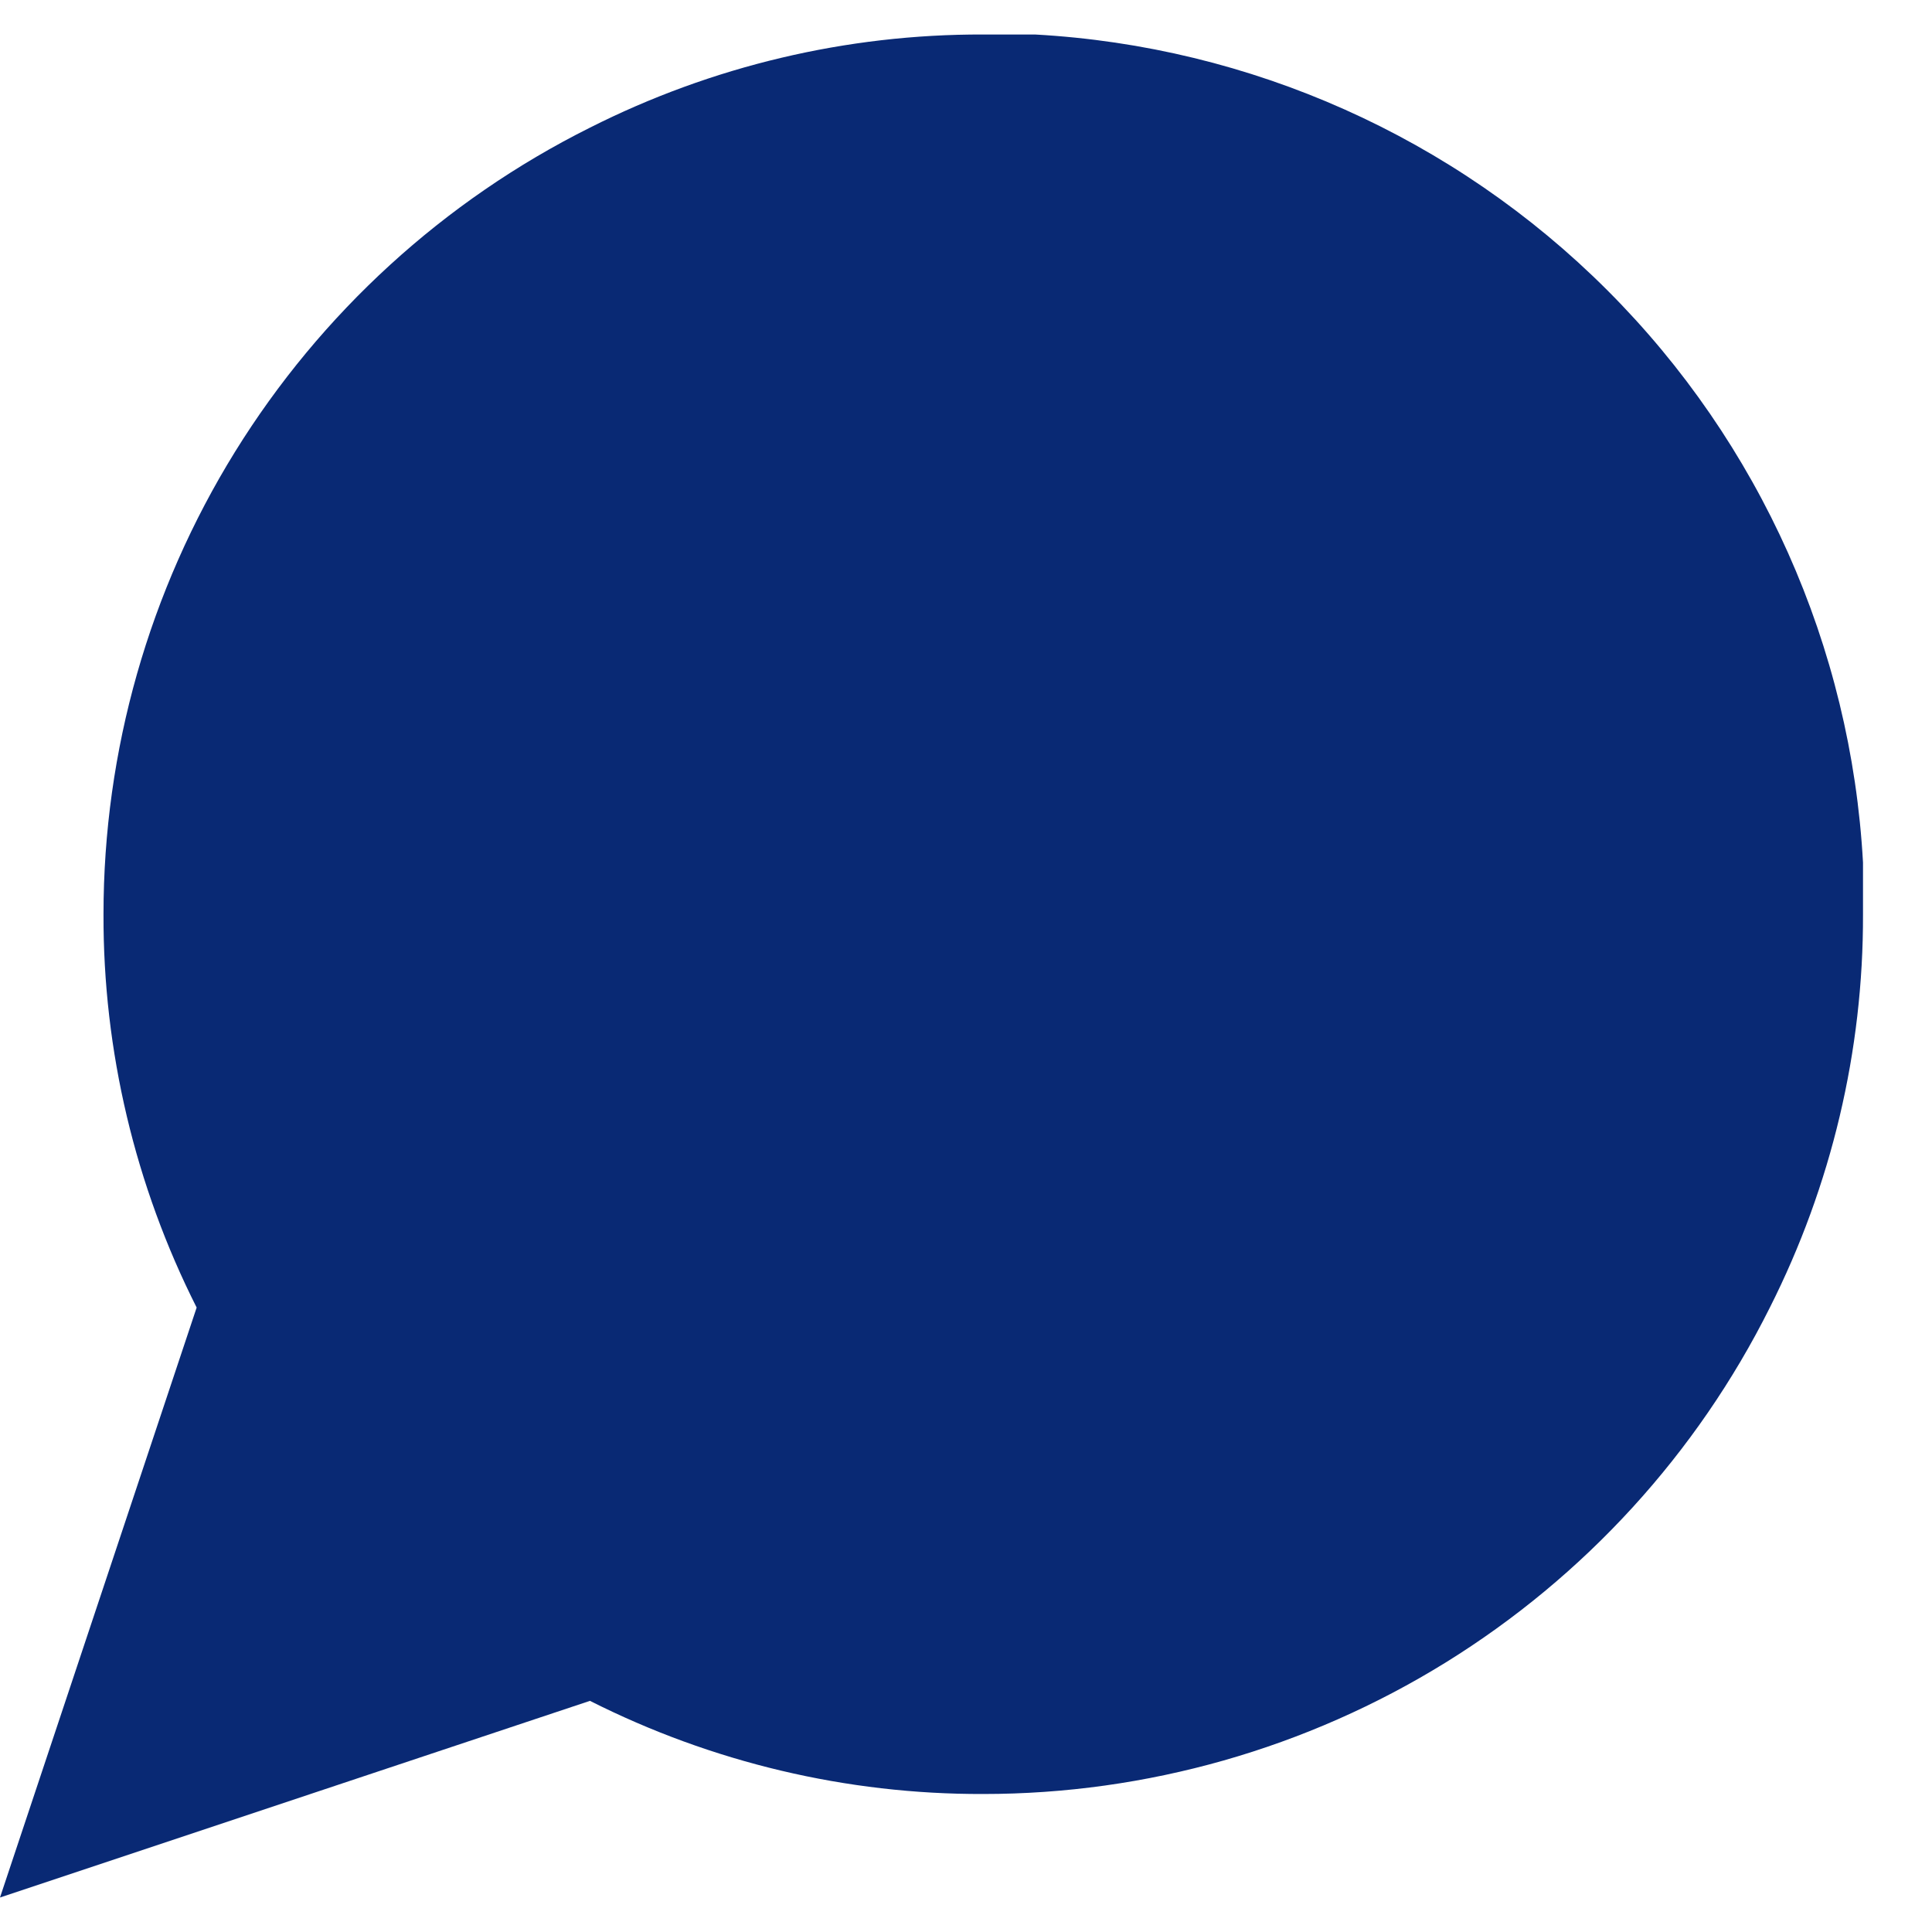
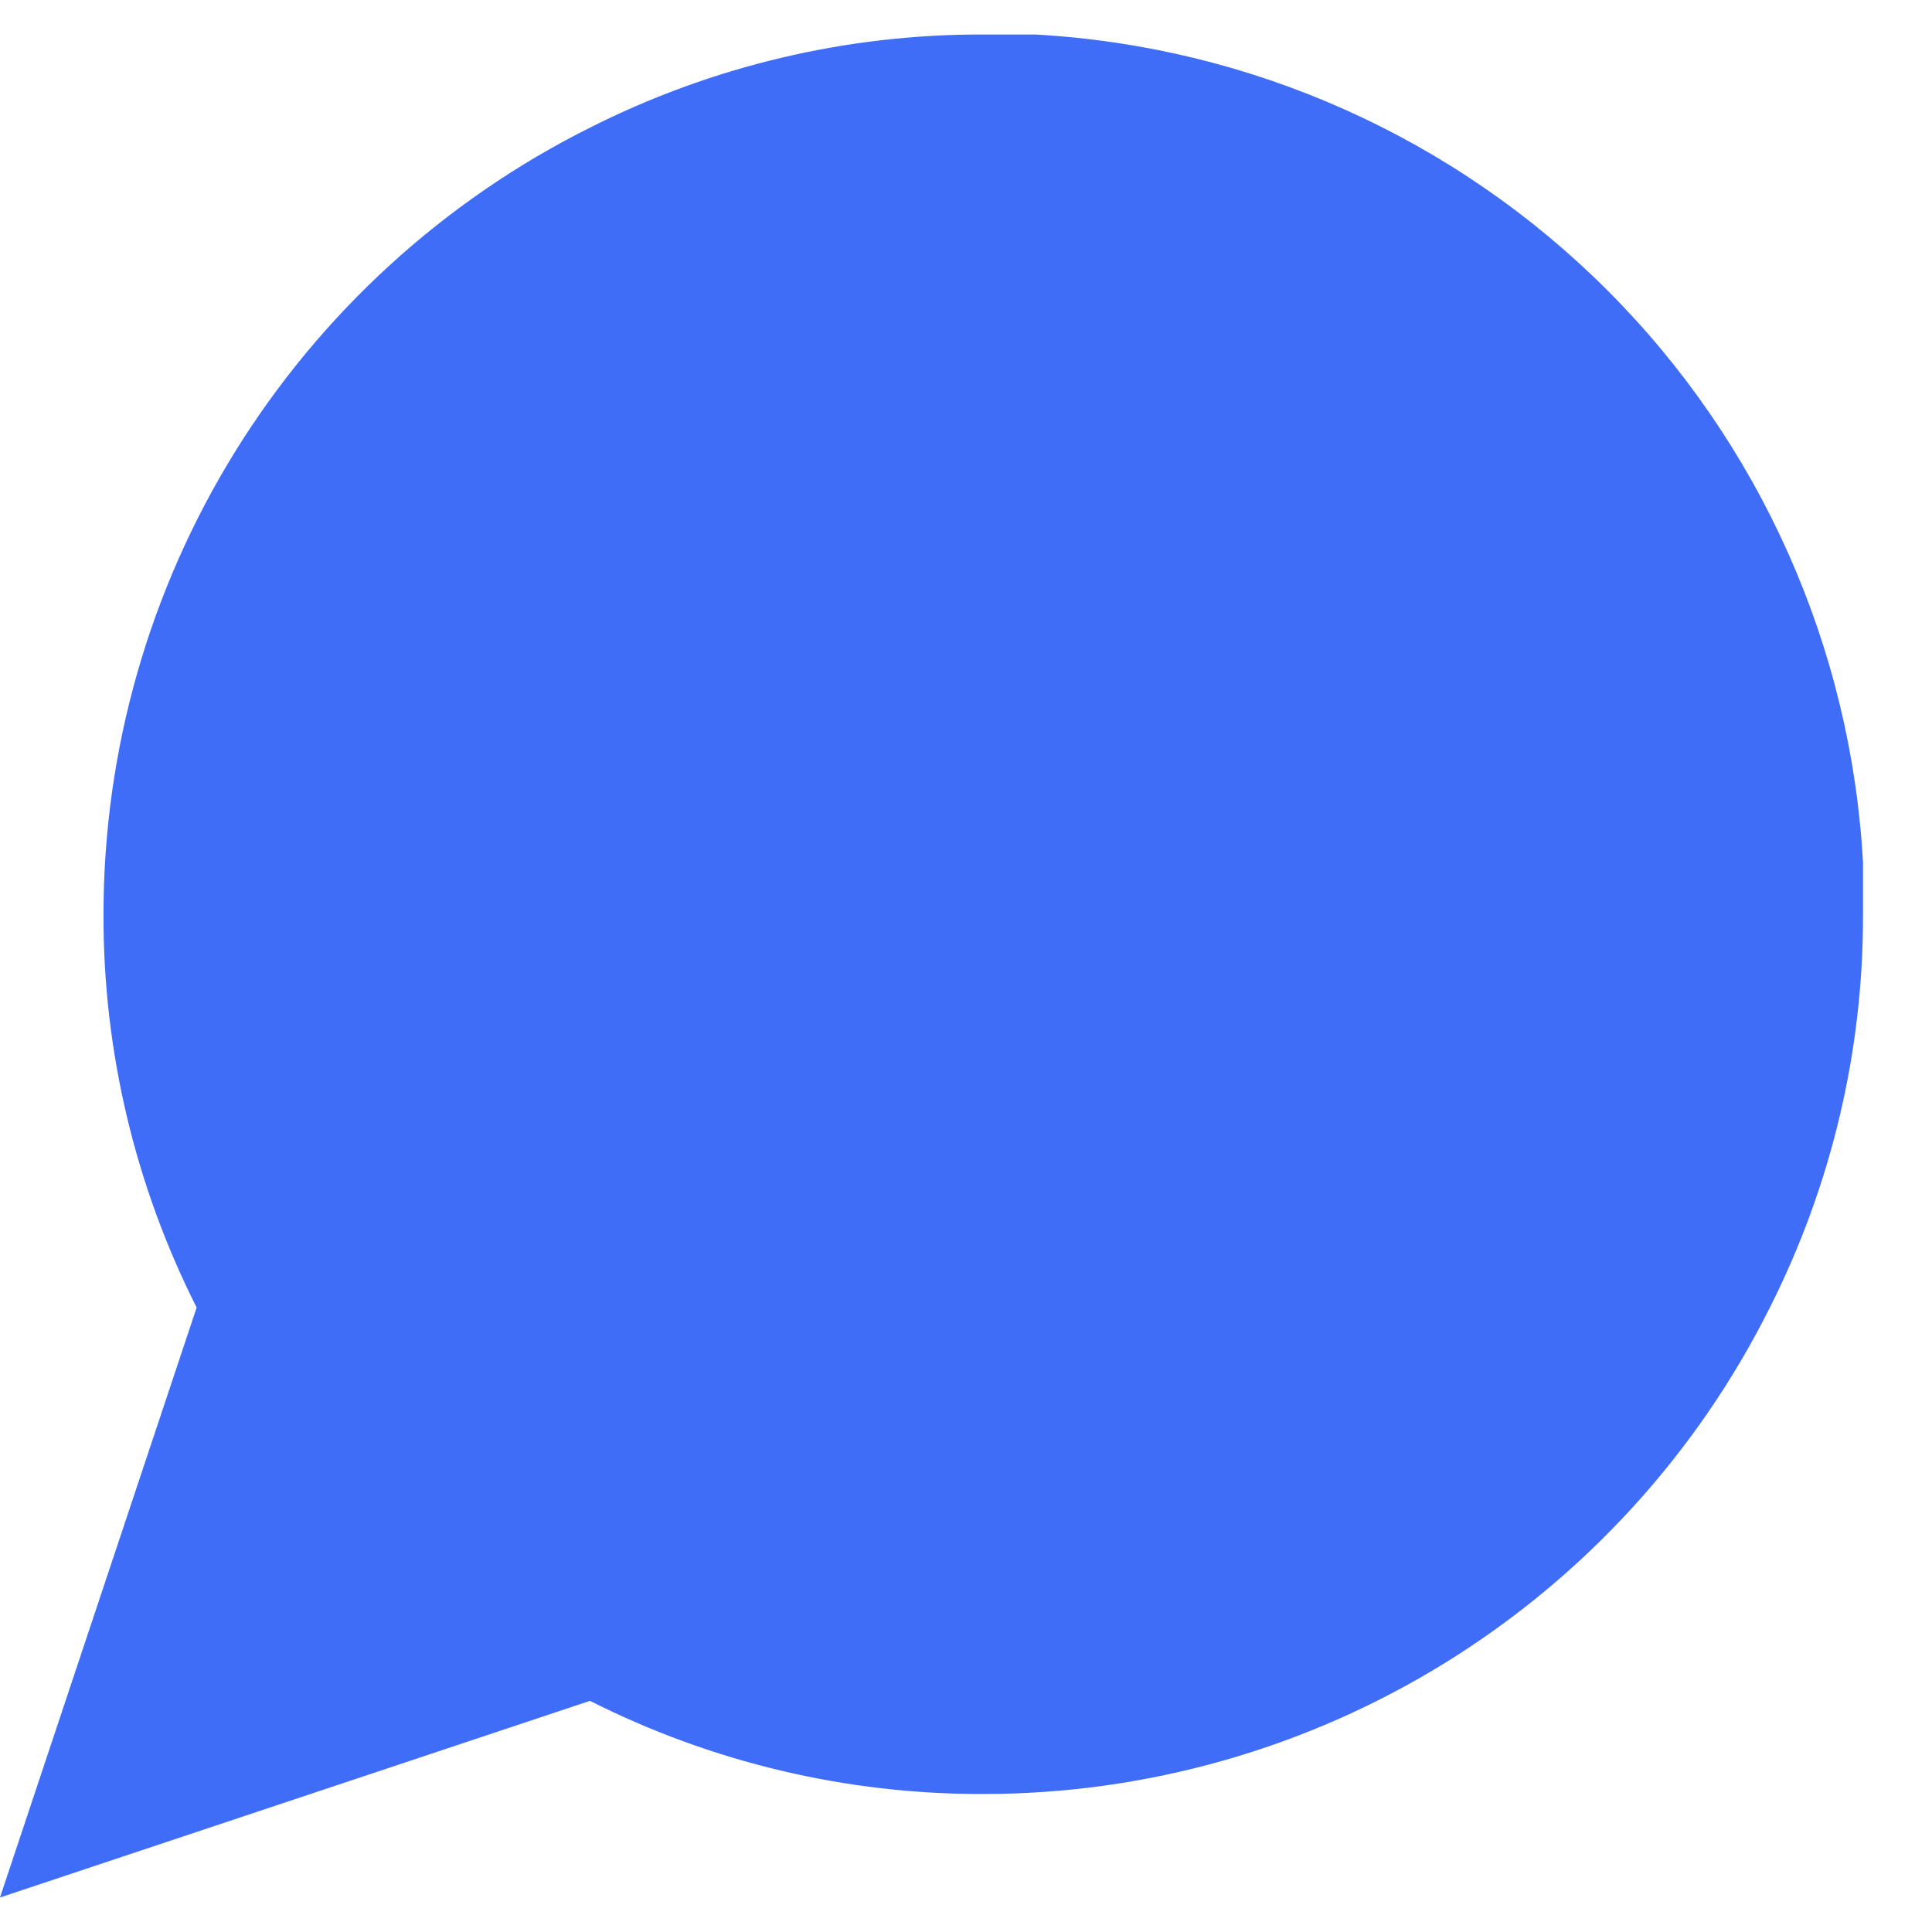
<svg xmlns="http://www.w3.org/2000/svg" viewBox="0 0 14 14">
-   <path d="M13.5 6.625C13.503 7.615 13.271 8.591 12.825 9.475C12.296 10.534 11.482 11.424 10.476 12.047C9.469 12.67 8.309 13 7.125 13C6.135 13.003 5.159 12.771 4.275 12.325L0 13.75L1.425 9.475C0.979 8.591 0.747 7.615 0.75 6.625C0.75 5.441 1.08 4.281 1.703 3.274C2.326 2.268 3.216 1.454 4.275 0.925C5.159 0.479 6.135 0.247 7.125 0.25H7.5C9.063 0.336 10.54 0.996 11.647 2.103C12.754 3.21 13.414 4.687 13.5 6.25V6.625Z" fill="#092974" />
+   <path d="M13.5 6.625C13.503 7.615 13.271 8.591 12.825 9.475C12.296 10.534 11.482 11.424 10.476 12.047C9.469 12.67 8.309 13 7.125 13C6.135 13.003 5.159 12.771 4.275 12.325L0 13.75L1.425 9.475C0.979 8.591 0.747 7.615 0.75 6.625C0.75 5.441 1.08 4.281 1.703 3.274C2.326 2.268 3.216 1.454 4.275 0.925C5.159 0.479 6.135 0.247 7.125 0.25H7.5C9.063 0.336 10.54 0.996 11.647 2.103C12.754 3.21 13.414 4.687 13.5 6.25V6.625Z" fill="#406df7" />
</svg>
